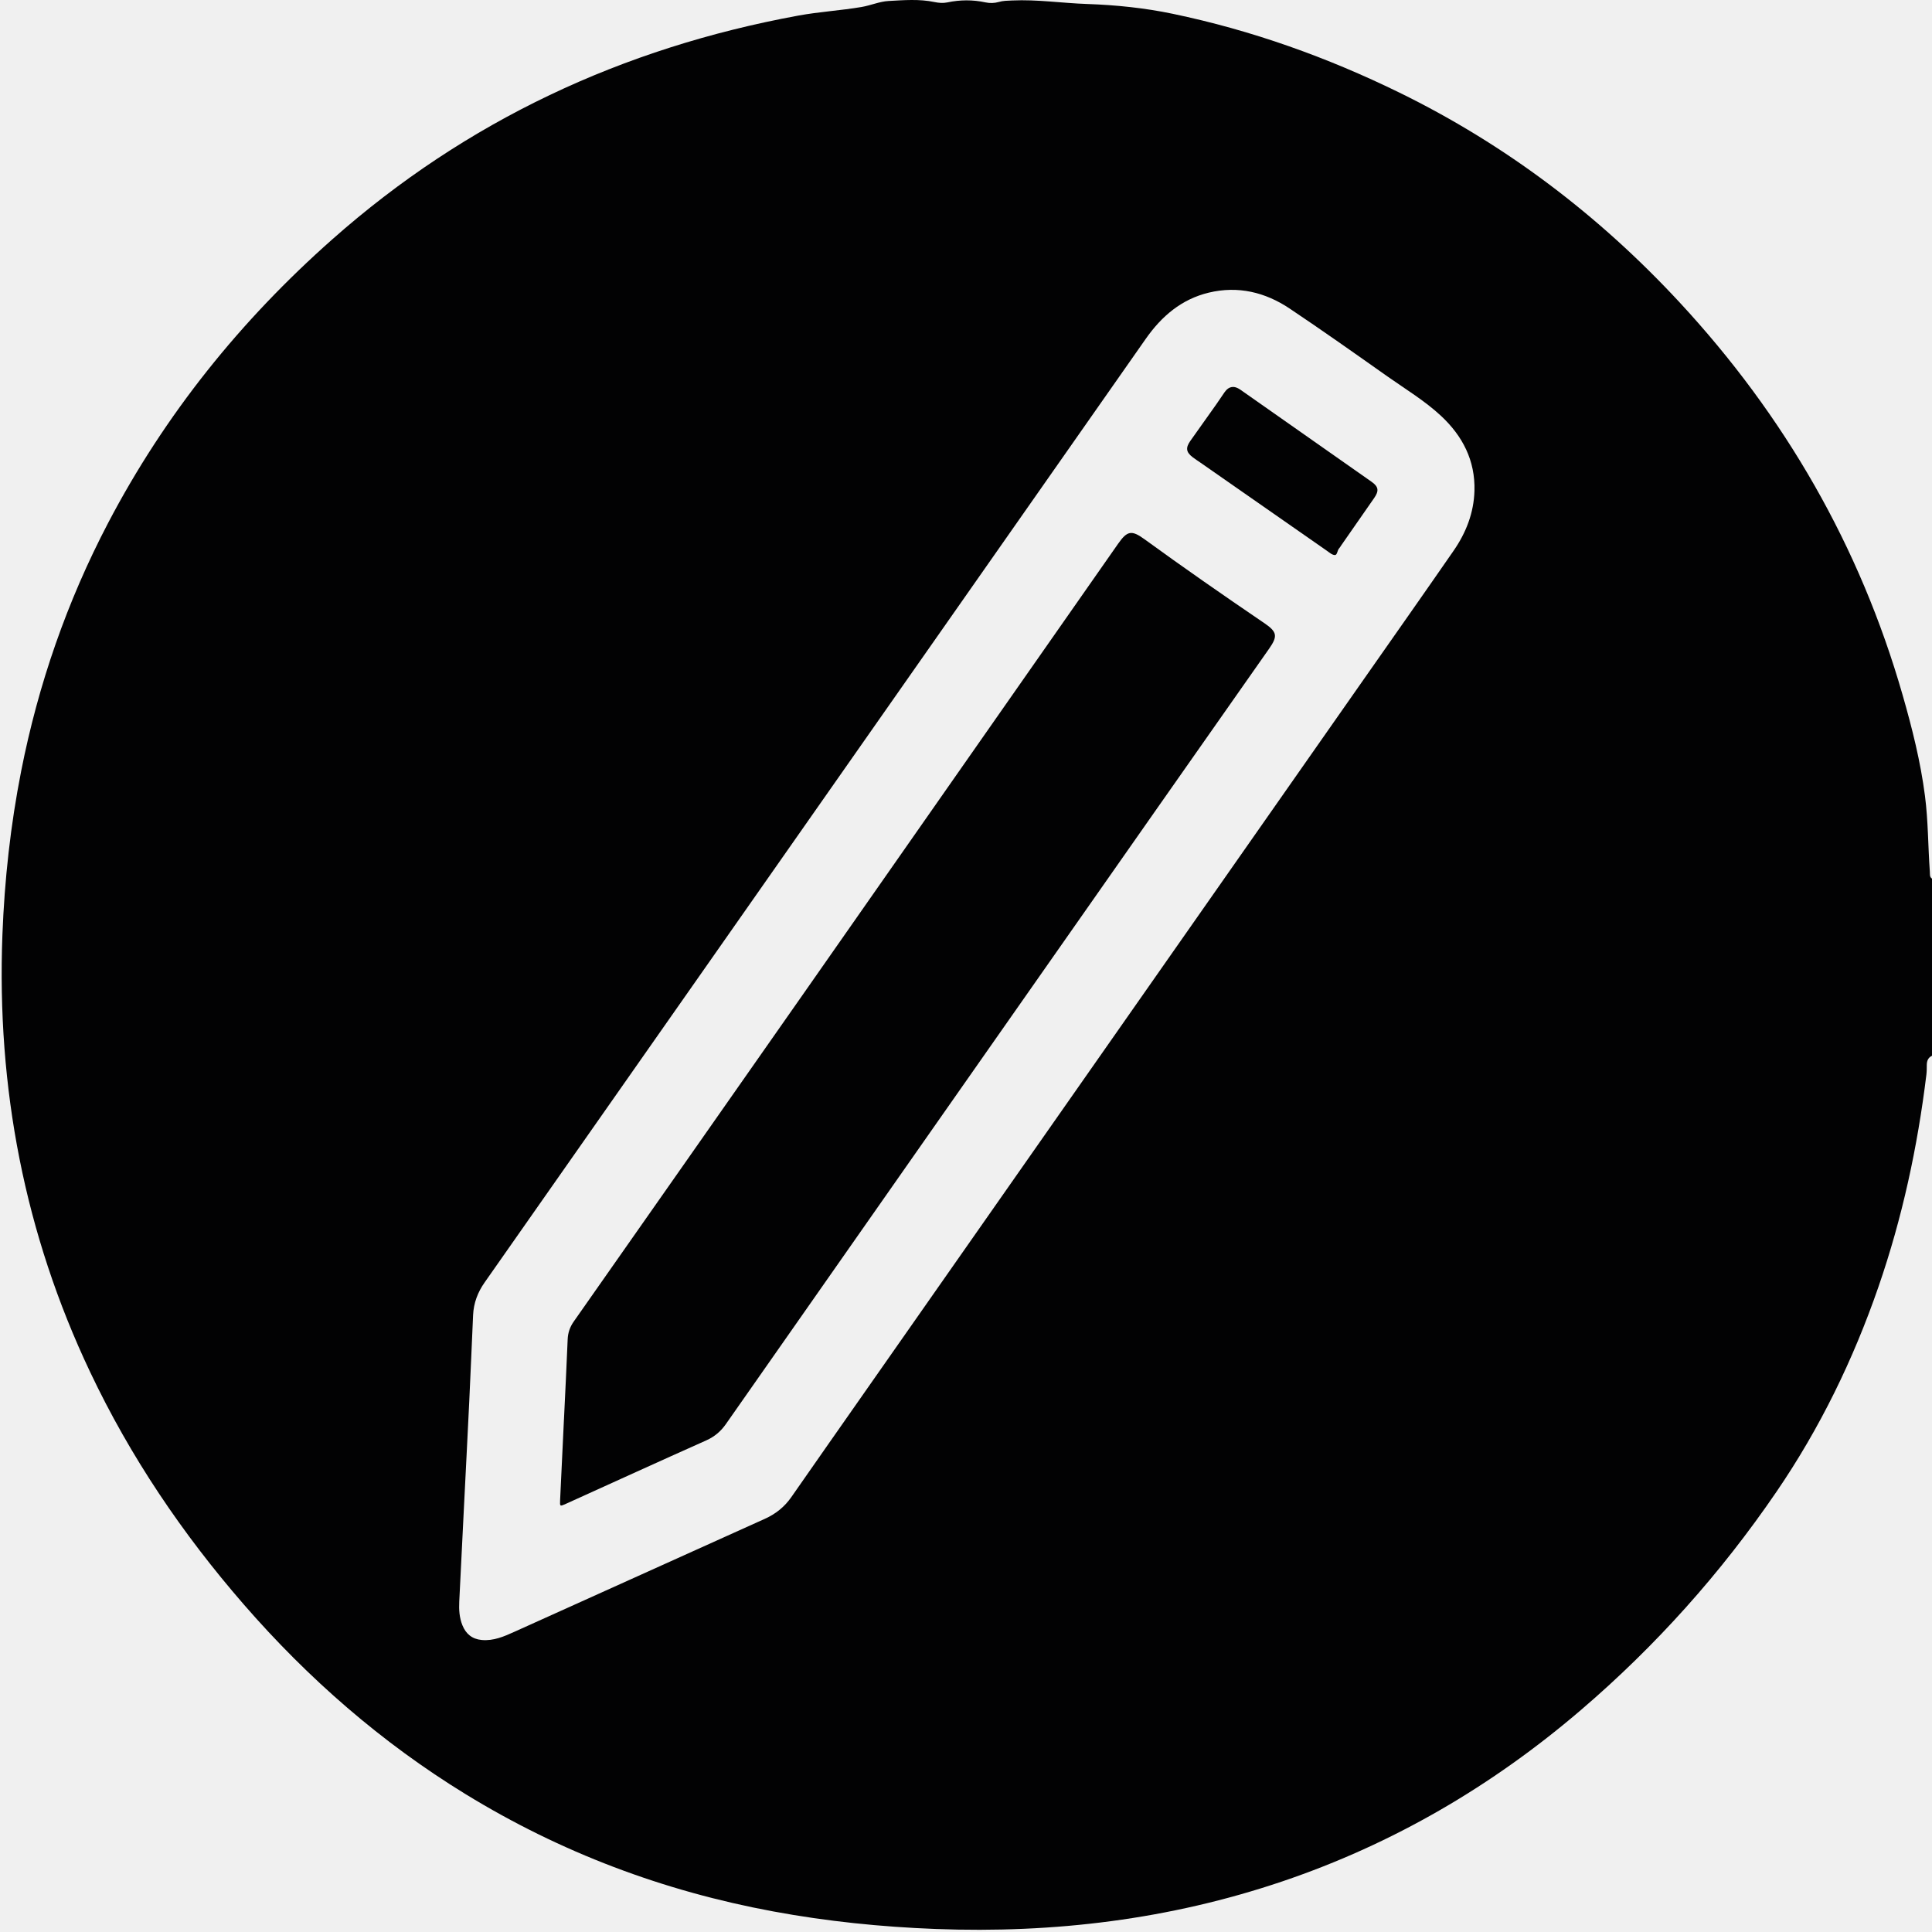
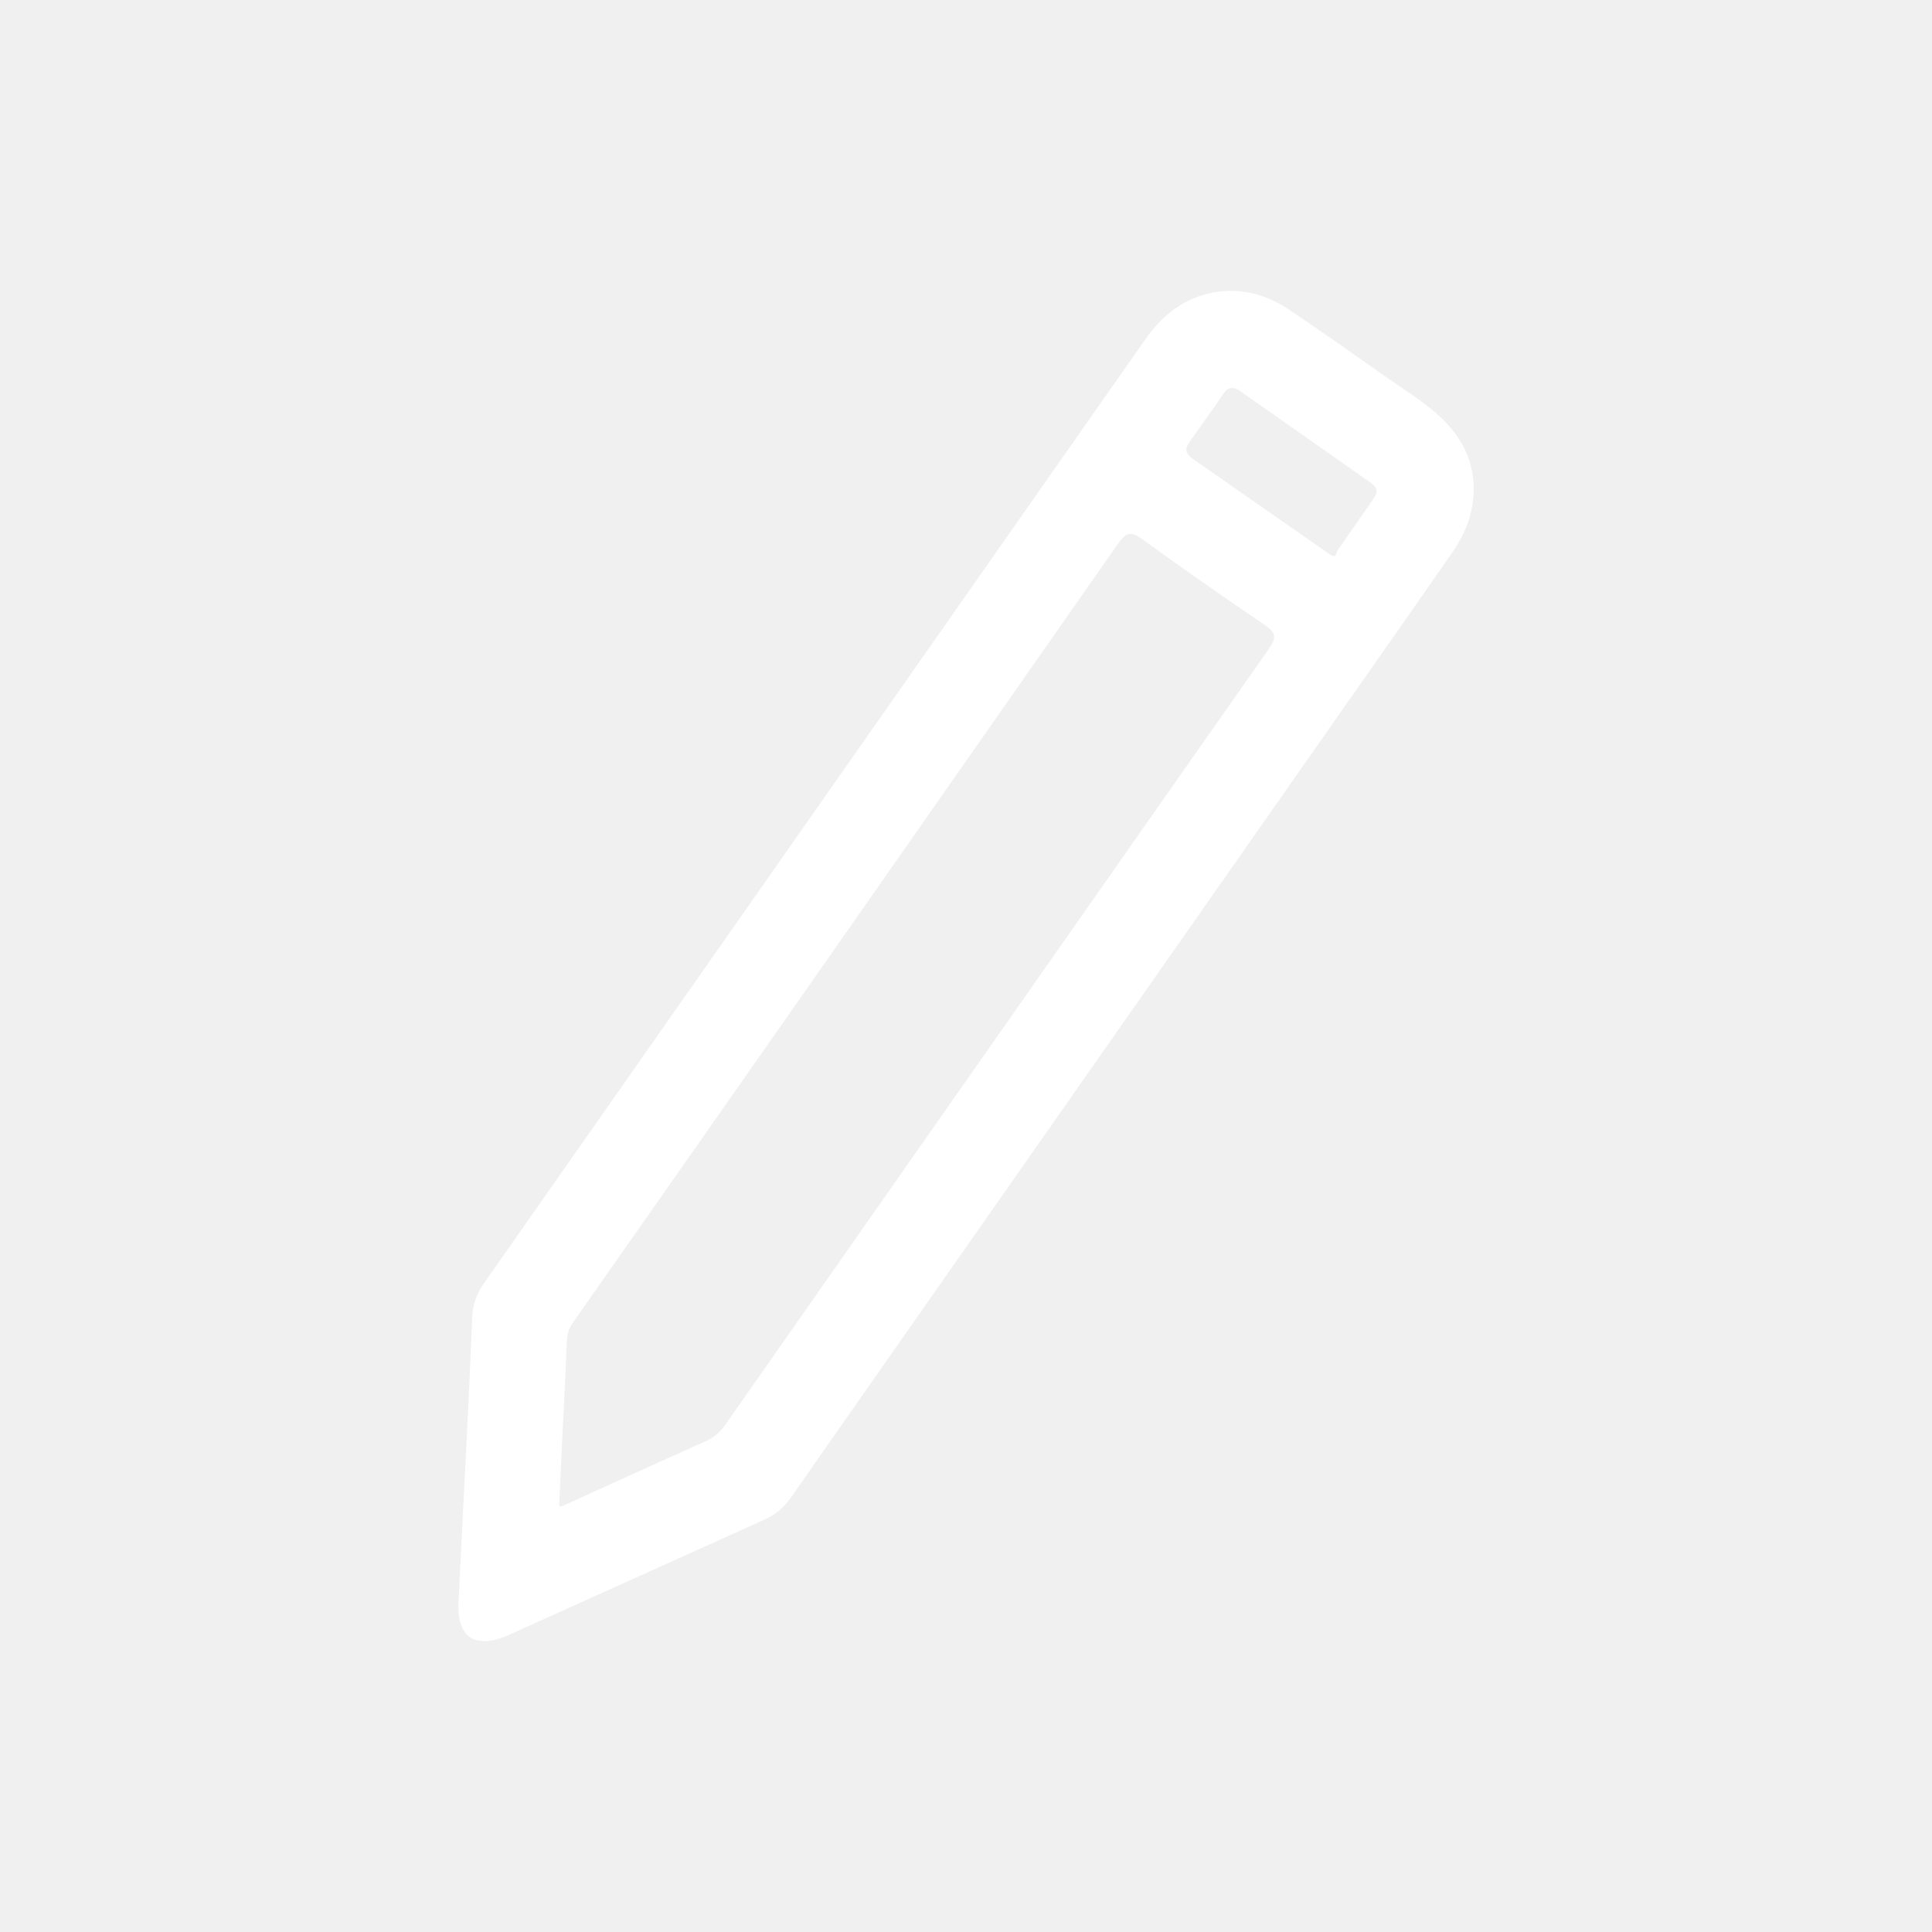
<svg xmlns="http://www.w3.org/2000/svg" version="1.1" x="0px" y="0px" viewBox="0 0 800 800" style="enable-background:new 0 0 800 800;" xml:space="preserve">
  <style type="text/css">
	.st0{display:none;}
	.st1{display:inline;}
	.st2{fill:none;}
- 	.st3{fill:#FCC146;}
- 	.st4{fill:#FCBF47;}
- 	.st5{fill:#020203;}
+ 	.st3{fill:#FFFFFF;}
+ 	.st4{display:inline;fill:#FFFFFF;}
</style>
  <g id="Capa_1" class="st0">
    <g class="st1">
      <path d="M399.7,749.85c-56.77,0-113.54,0.02-170.31-0.01c-47.49-0.02-79.49-31.89-79.36-79.34c0.06-20.55-0.71-41.27,1.49-61.62    c6.5-60.13,58.61-107.89,119.14-108.46c86.19-0.82,172.4-0.91,258.58,0.03c64.26,0.7,117.75,54.23,120.14,118.75    c0.82,22.07,1.52,44.46-1.14,66.28c-4.72,38.6-35.86,64.22-75.11,64.33C515.33,749.96,457.52,749.84,399.7,749.85z M399.49,700.21    c57.79,0,115.57,0.03,173.36-0.02c16.98-0.02,27.12-10.24,27.2-27.27c0.07-16.4,0.19-32.81-0.04-49.21    c-0.58-40.49-33.32-73.68-73.72-73.83c-84.34-0.31-168.67-0.28-253.01-0.01c-35.64,0.12-66.98,26.2-71.94,61.62    c-2.76,19.69-1.48,39.96-1.68,59.98c-0.2,19.08,9.66,28.72,28.83,28.73C285.48,700.23,342.49,700.22,399.49,700.21z" />
      <path d="M549.65,299.82c0.02,82.64-67.54,150.08-150.18,149.9c-82.29-0.18-149.45-67.51-149.47-149.83    c-0.01-82.65,67.52-150.05,150.18-149.88C482.5,150.18,549.63,217.46,549.65,299.82z M500.04,300.14    c0.08-55.5-44.72-100.48-100.13-100.5c-55.1-0.02-100.12,44.67-100.29,99.55c-0.18,55.59,44.48,100.77,99.73,100.91    C454.89,400.22,499.95,355.48,500.04,300.14z" />
      <rect x="-0.09" class="st2" width="800" height="800" />
      <rect x="-0.09" y="0" class="st2" width="800" height="800" />
    </g>
  </g>
  <g id="Capa_2" class="st0">
    <path class="st1" d="M248.59,402.62c0.74,0.51,3.4,1.81,5.4,3.79c78.45,77.73,156.81,155.55,235.29,233.25   c7.55,7.47,12.88,15.71,12.71,26.61c-0.22,14.38-6.87,24.98-20,30.82c-13.53,6.02-26.15,3.51-36.68-6.68   c-19.65-19.02-38.94-38.41-58.35-57.68c-69.33-68.81-138.64-137.63-207.96-206.44c-17.25-17.12-17.36-36.07-0.1-53.2   c87.81-87.15,175.86-174.08,263.33-261.57c18.25-18.25,44.49-13.89,55,3.58c8.42,14,6.44,30.23-6.06,42.7   c-37.06,36.98-74.47,73.61-111.31,110.81C336.43,312.48,293.45,356.78,248.59,402.62z" />
  </g>
  <g id="Capa_3" class="st0">
    <path class="st1" d="M398.6,798.78c-218.04-1.53-396.2-173.92-398.58-396C-2.35,180.63,176.85,0,399.13,0   c220.04,0,398.5,176.3,399.38,397.51C799.38,619.8,621.71,797.83,398.6,798.78z M372.16,372.19c-4.23,0-7.25,0-10.27,0   c-40,0-79.99-0.03-119.99,0.05c-3.57,0.01-7.3,0.14-10.66,1.15c-13.16,3.98-20.88,16.69-18.89,30.43   c1.83,12.65,13.37,22.55,26.95,22.58c41.11,0.11,82.21,0.04,123.32,0.05c2.95,0,5.91,0,9.55,0c0,4.04,0,7.04,0,10.04   c0,40.27-0.03,80.55,0.02,120.82c0.02,17.21,11.32,29.19,27.27,29.12c15.9-0.06,26.94-12.05,26.96-29.44   c0.04-40.27,0.01-80.55,0.01-120.82c0-2.97,0-5.94,0-9.73c3.89,0,6.88,0,9.86,0c40,0,79.99,0.02,119.99-0.04   c3.57-0.01,7.3-0.06,10.69-1.03c13.11-3.76,21.07-16.48,19.3-30.2c-1.64-12.69-13.16-22.89-26.61-22.94   c-41.11-0.13-82.21-0.05-123.32-0.06c-3.19,0-6.38,0-9.91,0c0-44.14,0.01-86.9-0.01-129.66c-0.01-18.17-10.76-30.24-26.91-30.33   c-16.64-0.08-27.33,11.88-27.34,30.69c-0.02,26.39-0.01,52.77-0.01,79.16C372.16,338.39,372.16,354.73,372.16,372.19z" />
  </g>
  <g id="Capa_4" class="st0">
    <path class="st1" d="M371.63,0c18.75,0,37.5,0,56.25,0c1.96,0.51,3.89,1.22,5.88,1.48c13.88,1.84,27.93,2.84,41.65,5.5   c69.5,13.47,131.46,43,184.92,89.49c74.15,64.48,119.51,145.2,134.83,242.49c1.72,10.95,3.09,21.95,4.62,32.93   c0,18.75,0,37.5,0,56.25c-0.49,1.7-1.31,3.38-1.42,5.1c-1.77,27.87-7.12,55.11-15.17,81.78   C725.03,707.5,532.06,831.88,324.36,793.14c-69.66-12.99-132.16-42.4-185.05-89.65C25.42,601.73-18.4,474.45,6.97,324.23   c11.75-69.6,42.68-131.15,89-184.5c64.49-74.3,145.28-119.75,242.69-135.1C349.62,2.89,360.64,1.53,371.63,0z M400.63,454.55   c2.46,3.01,4.1,5.41,6.11,7.43c35.32,35.39,70.68,70.75,106.06,106.08c2.94,2.94,5.98,5.83,9.26,8.36   c15.78,12.19,39.11,9.71,52.13-5.41c14.58-16.93,13.02-38.46-4.34-55.87c-36.21-36.34-72.54-72.57-108.8-108.86   c-1.96-1.96-3.8-4.06-7.14-7.64c2.85-2,5.5-3.34,7.5-5.34c35.6-35.48,71.14-71.03,106.65-106.6c2.75-2.76,5.45-5.61,7.86-8.67   c12.52-15.98,10.03-39.59-5.47-52.7c-16.78-14.2-38.24-12.65-55.3,4.33c-36.54,36.38-72.95,72.9-109.42,109.35   c-1.93,1.93-4,3.71-6.9,6.4c-2.4-2.94-4.04-5.33-6.06-7.35c-35.32-35.39-70.68-70.75-106.07-106.08c-2.94-2.94-5.98-5.83-9.26-8.36   c-15.78-12.19-39.13-9.7-52.13,5.43c-14.56,16.93-12.99,38.45,4.36,55.87c36.21,36.34,72.54,72.57,108.8,108.86   c1.96,1.96,3.8,4.05,6.73,7.2c-2.71,2.18-5.12,3.77-7.13,5.77c-35.58,35.5-71.12,71.05-106.63,106.61   c-2.75,2.76-5.45,5.61-7.85,8.67c-12.52,15.99-10.02,39.58,5.49,52.69c16.81,14.22,38.2,12.68,55.29-4.33   c36.36-36.2,72.58-72.53,108.87-108.8C395.21,459.6,397.3,457.71,400.63,454.55z" />
  </g>
  <g id="Capa_5">
-     <g>
-       <path class="st3" d="M0.03,0.09C0.02,0.09,0.01,0.09,0,0.09C0.01,0.09,0.02,0.09,0.03,0.09z" />
-       <path class="st4" d="M0.09,0.09c-0.01,0.01-0.02,0.01-0.03,0C0.07,0.09,0.08,0.09,0.09,0.09z" />
-       <path class="st5" d="M800,363.82c0,24.45,0,48.9,0,73.34c-1.61,0.77-2.14,2.13-2.16,3.81c-0.01,1.33,0,2.67-0.16,3.99    c-3.66,29.98-9.99,59.36-19.87,87.94c-10.41,30.1-24.24,58.51-42.21,84.81c-23.01,33.69-50,63.87-81.01,90.4    c-36.73,31.44-77.77,55.44-123.65,70.95c-46.57,15.74-94.5,21.55-143.49,19.69c-22.59-0.86-45.03-3.15-67.27-7.27    c-45.45-8.41-88.01-24.4-127.44-48.59c-34.75-21.32-65.1-47.8-91.81-78.54c-25.44-29.28-46.98-61.14-63.61-96.23    C10.16,510.82-1.4,450.35,1,387.09c0.87-22.82,3.36-45.46,7.78-67.87c7.09-35.95,18.99-70.22,35.99-102.68    c23.57-45,54.9-83.89,92.88-117.48c55.51-49.11,120.18-79.24,192.88-92.6c8.67-1.59,17.49-2.09,26.18-3.56    c3.8-0.64,7.49-2.29,11.22-2.49c6.31-0.35,12.72-0.89,19.03,0.44c1.77,0.37,3.57,0.51,5.3,0.15c5.29-1.12,10.53-1.15,15.82-0.01    c1.8,0.39,3.7,0.34,5.51-0.18c1.8-0.53,3.63-0.52,5.48-0.61c10.4-0.49,20.69,1.1,31.04,1.45c11.93,0.41,23.78,1.62,35.48,4.06    c32.7,6.82,63.95,17.99,93.88,32.64c44.11,21.6,82.65,50.86,116,86.84c43.49,46.93,74.68,100.96,92.36,162.59    c3.94,13.73,7.43,27.58,9.26,41.79c1.35,10.44,1.26,20.98,2.02,31.46C799.18,362.03,798.94,363.13,800,363.82z M190.17,663.16    c-0.17,3.35,0.03,6.67,1.3,9.82c1.46,3.61,4.05,5.74,8,6.1c4.94,0.45,9.27-1.46,13.6-3.42c34.53-15.58,69.05-31.18,103.6-46.73    c4.51-2.03,8.17-4.94,11.01-9.02c10.23-14.71,20.53-29.38,30.8-44.06c68.88-98.39,137.77-196.78,206.65-295.17    c12.27-17.53,24.59-35.03,36.77-52.63c5.15-7.44,8.38-15.67,8.64-24.83c0.35-12.52-4.89-22.67-13.86-31.03    c-6.75-6.28-14.67-11.03-22.17-16.32c-13.43-9.48-26.85-18.98-40.51-28.12c-10.12-6.76-21.35-9.48-33.45-6.58    c-11.32,2.71-19.57,9.79-26.1,19.11c-25.76,36.74-51.49,73.51-77.24,110.26c-34.96,49.91-69.93,99.83-104.9,149.74    c-30.55,43.6-61.1,87.2-91.67,130.8c-2.84,4.05-4.51,8.48-4.74,13.42c-0.54,11.98-1.03,23.96-1.6,35.94    c-0.7,14.64-1.47,29.27-2.2,43.91C191.46,637.29,190.82,650.23,190.17,663.16z" />
-       <path class="st5" d="M233.52,587.89c0.52-11.09,1.09-22.18,1.54-33.27c0.11-2.77,0.94-5.17,2.53-7.42    c31.71-45.22,63.42-90.44,95.08-135.69c43.46-62.11,86.89-124.25,130.33-186.38c3.75-5.36,5.58-5.71,10.82-1.91    c16.11,11.71,32.46,23.08,48.93,34.28c0.31,0.21,0.61,0.41,0.92,0.62c5.15,3.55,5.47,5.31,1.85,10.48    c-15.64,22.31-31.31,44.6-46.94,66.91c-59.35,84.71-118.69,169.41-177.99,254.15c-2.16,3.08-4.74,5.25-8.2,6.8    c-19.39,8.65-38.7,17.47-58.04,26.23c-2.5,1.13-2.55,1.13-2.42-1.53c0.51-11.09,1.05-22.18,1.58-33.27    C233.51,587.89,233.51,587.89,233.52,587.89z" />
-       <path class="st5" d="M510.51,160.23c1.26-0.02,2.3,0.57,3.27,1.25c18.07,12.66,36.13,25.33,54.17,38.02    c2.91,2.05,3.12,3.76,1.05,6.74c-4.56,6.57-9.13,13.13-13.7,19.69c-0.25,0.36-0.45,0.78-0.76,1.09c-0.84,0.85-0.75,2.81-1.8,2.81    c-1.14,0-2.34-1.1-3.42-1.85c-17.38-12.1-34.74-24.21-52.11-36.32c-1.09-0.76-2.22-1.48-3.28-2.28c-2.8-2.12-3.08-3.9-1.04-6.81    c3.54-5.02,7.12-10.01,10.67-15.03c1.2-1.69,2.31-3.44,3.51-5.13C507.92,161.23,508.94,160.28,510.51,160.23z" />
-     </g>
+     <path class="st3" d="M200.32,531.49c-2.84,4.05-4.51,8.48-4.74,13.42c-0.54,11.98-1.03,23.96-1.6,35.94   c-0.7,14.64-1.47,29.27-2.2,43.91c-0.65,12.94-1.29,25.87-1.94,38.81c-0.17,3.35,0.03,6.67,1.3,9.82c1.46,3.61,4.05,5.74,8,6.1   c4.94,0.45,9.27-1.46,13.6-3.42c34.53-15.58,69.05-31.18,103.6-46.73c4.51-2.03,8.17-4.94,11.01-9.02   c10.23-14.71,20.53-29.38,30.8-44.06c68.88-98.39,137.77-196.78,206.65-295.17c12.27-17.53,24.59-35.03,36.77-52.63   c5.15-7.44,8.38-15.67,8.64-24.83c0.35-12.52-4.89-22.67-13.86-31.03c-6.75-6.28-14.67-11.03-22.17-16.32   c-13.43-9.48-26.85-18.98-40.51-28.12c-10.12-6.76-21.35-9.48-33.45-6.58c-11.32,2.71-19.57,9.79-26.1,19.11   c-25.76,36.74-51.49,73.51-77.24,110.26c-34.96,49.91-69.93,99.83-104.9,149.74C261.43,444.3,230.88,487.9,200.32,531.49z    M492.57,182.97c3.54-5.02,7.12-10.01,10.67-15.03c1.2-1.69,2.31-3.44,3.51-5.13c0.83-1.17,1.85-2.13,3.42-2.18   c1.26-0.02,2.3,0.57,3.27,1.25c18.07,12.66,36.13,25.33,54.17,38.02c2.91,2.05,3.12,3.76,1.05,6.74   c-4.56,6.57-9.13,13.13-13.7,19.69c-0.25,0.36-0.45,0.78-0.76,1.09c-0.84,0.85-0.75,2.81-1.8,2.81c-1.14,0-2.34-1.1-3.42-1.85   c-17.38-12.1-34.74-24.21-52.11-36.32c-1.09-0.76-2.22-1.48-3.28-2.28C490.81,187.66,490.52,185.88,492.57,182.97z M462.67,225.53   c3.75-5.36,5.58-5.71,10.82-1.91c16.11,11.71,32.46,23.08,48.93,34.28c0.31,0.21,0.61,0.41,0.92,0.62   c5.15,3.55,5.47,5.31,1.85,10.48c-15.64,22.31-31.31,44.6-46.94,66.91c-59.35,84.71-118.69,169.41-177.99,254.15   c-2.16,3.08-4.74,5.25-8.2,6.8c-19.39,8.65-38.7,17.47-58.04,26.23c-2.5,1.13-2.55,1.13-2.42-1.53   c0.51-11.09,1.05-22.18,1.58-33.27c0.01,0,0.01,0,0.02,0c0.52-11.09,1.09-22.18,1.54-33.27c0.11-2.77,0.94-5.17,2.53-7.42   c31.71-45.22,63.42-90.44,95.08-135.69C375.79,349.8,419.22,287.66,462.67,225.53z" />
+   </g>
+   <g id="Capa_6" class="st0">
+     <path class="st4" d="M131.41,638.22c68.69,56.27,148.33,82.62,237,81.1c63.52-1.09,122.62-18.3,176.87-51.57   c2.2-1.35,4.46-2.58,7.01-4.05c19.49,19.48,38.79,38.79,58.11,58.08c12.88,12.87,26.12,25.41,38.58,38.67   c16.95,18.05,35.1,33.9,60.41,38.84c6.77,0,13.54,0,20.31,0c22.7-4.78,42.45-15.02,55.01-34.86c6.78-10.71,10.31-23.48,15.3-35.32   c0-6.76,0-13.52,0-20.27c-4.88-24.97-20.7-42.71-38.29-59.78c-32.84-31.88-64.96-64.49-96.53-95.95   c10.32-21.25,21.56-41.23,30.01-62.32C765.67,314.83,682.99,111,509.97,33.07C366.77-31.42,199.42,2.3,93.66,117.7   C42.29,173.75,12.19,239.99,2.9,315.52c-0.91,7.4-1.93,14.79-2.9,22.19c0,15.07,0,30.15,0,45.22c2,14.1,3.5,28.29,6.07,42.28   C21.91,511.37,63.66,582.73,131.41,638.22z M360.71,80.6c155.86,0.69,280.08,125.13,279.35,279.85   c-0.73,153.9-126.46,279.28-280.03,279.24C203.87,639.66,78.86,514.4,79.91,359.02C80.96,203.32,205.42,79.91,360.71,80.6z" />
+   </g>
+   <g id="Capa_7" class="st0">
+     <path class="st4" d="M428.95,423.92c38.57-46.28,77.08-92.61,115.69-138.86c16.3-19.52,40.71-22.41,58.65-7.16   c17.17,14.6,18.04,39.37,2.09,58.51c-64.75,77.69-129.5,155.38-194.23,233.08c-18.81,22.59-42.5,24.18-64.15,4.43   c-38.06-34.71-76.23-69.31-114.33-103.98c-24.44-22.23-17.49-59.5,13.08-68.88c14.84-4.55,28.23-1.06,39.81,9.52   c25.35,23.17,50.82,46.21,76.24,69.3c3.67,3.34,7.36,6.66,11.64,10.53C392.21,467.93,410.6,445.94,428.95,423.92z" />
  </g>
</svg>
